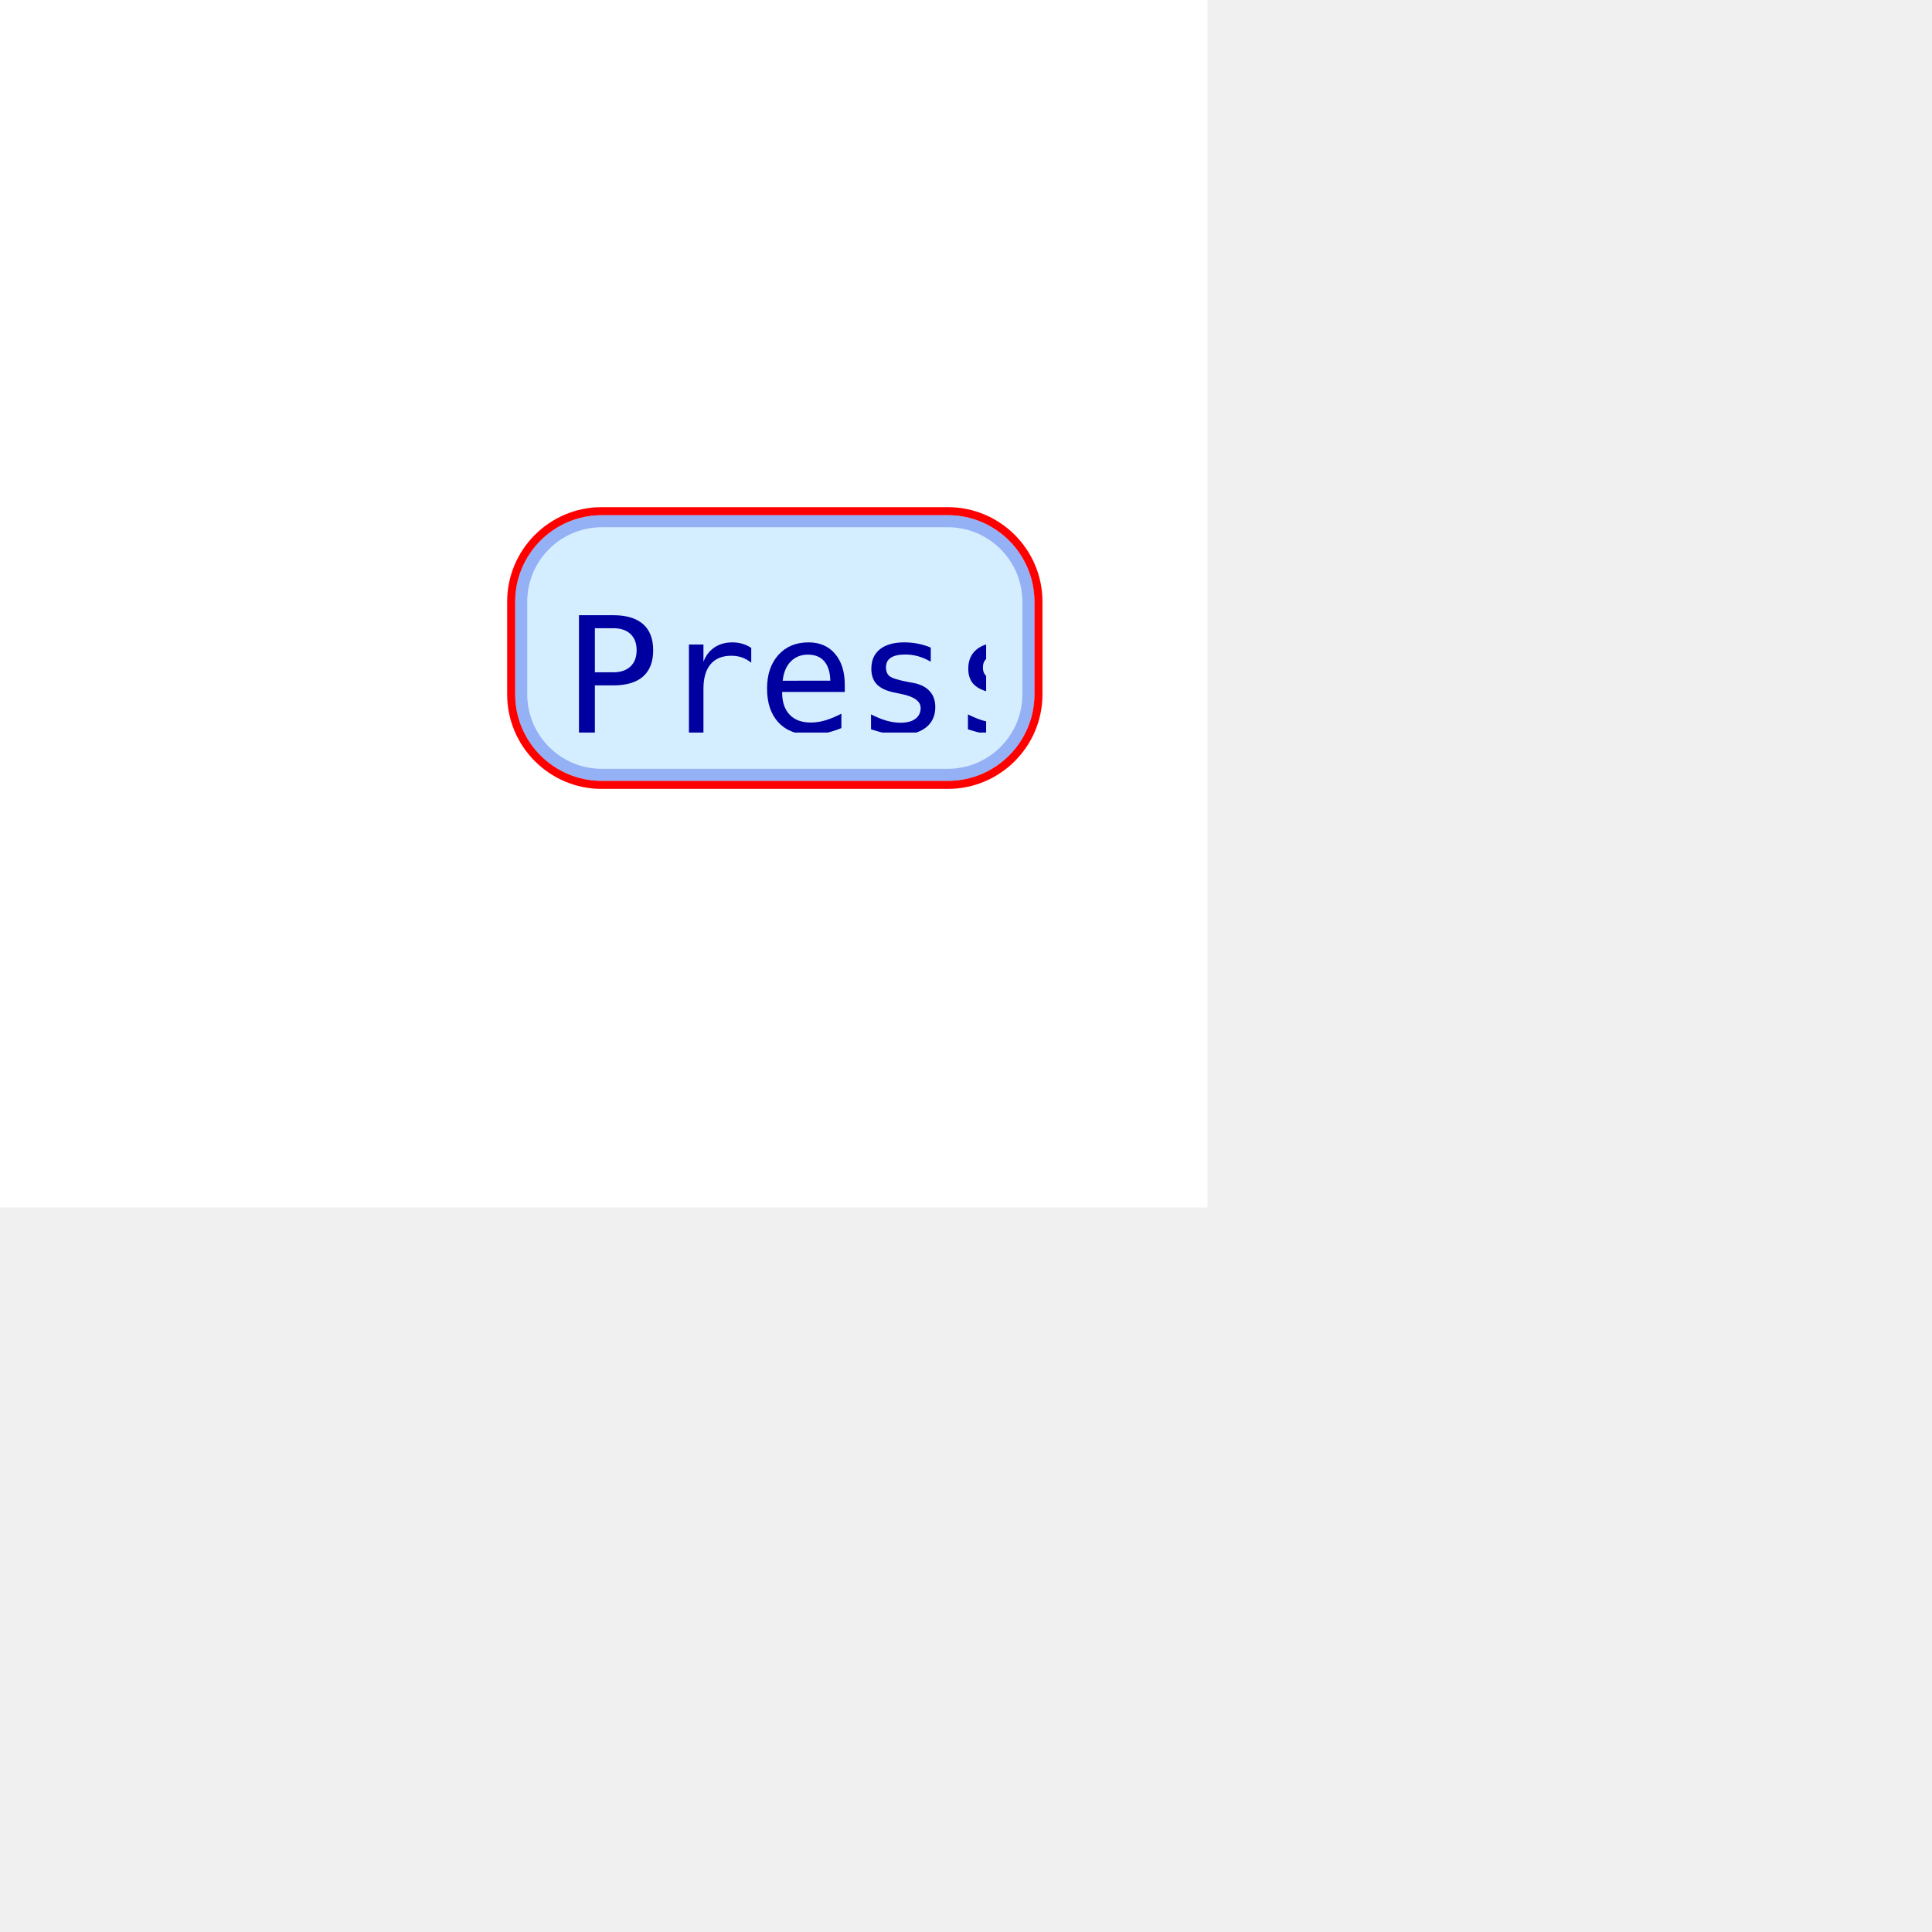
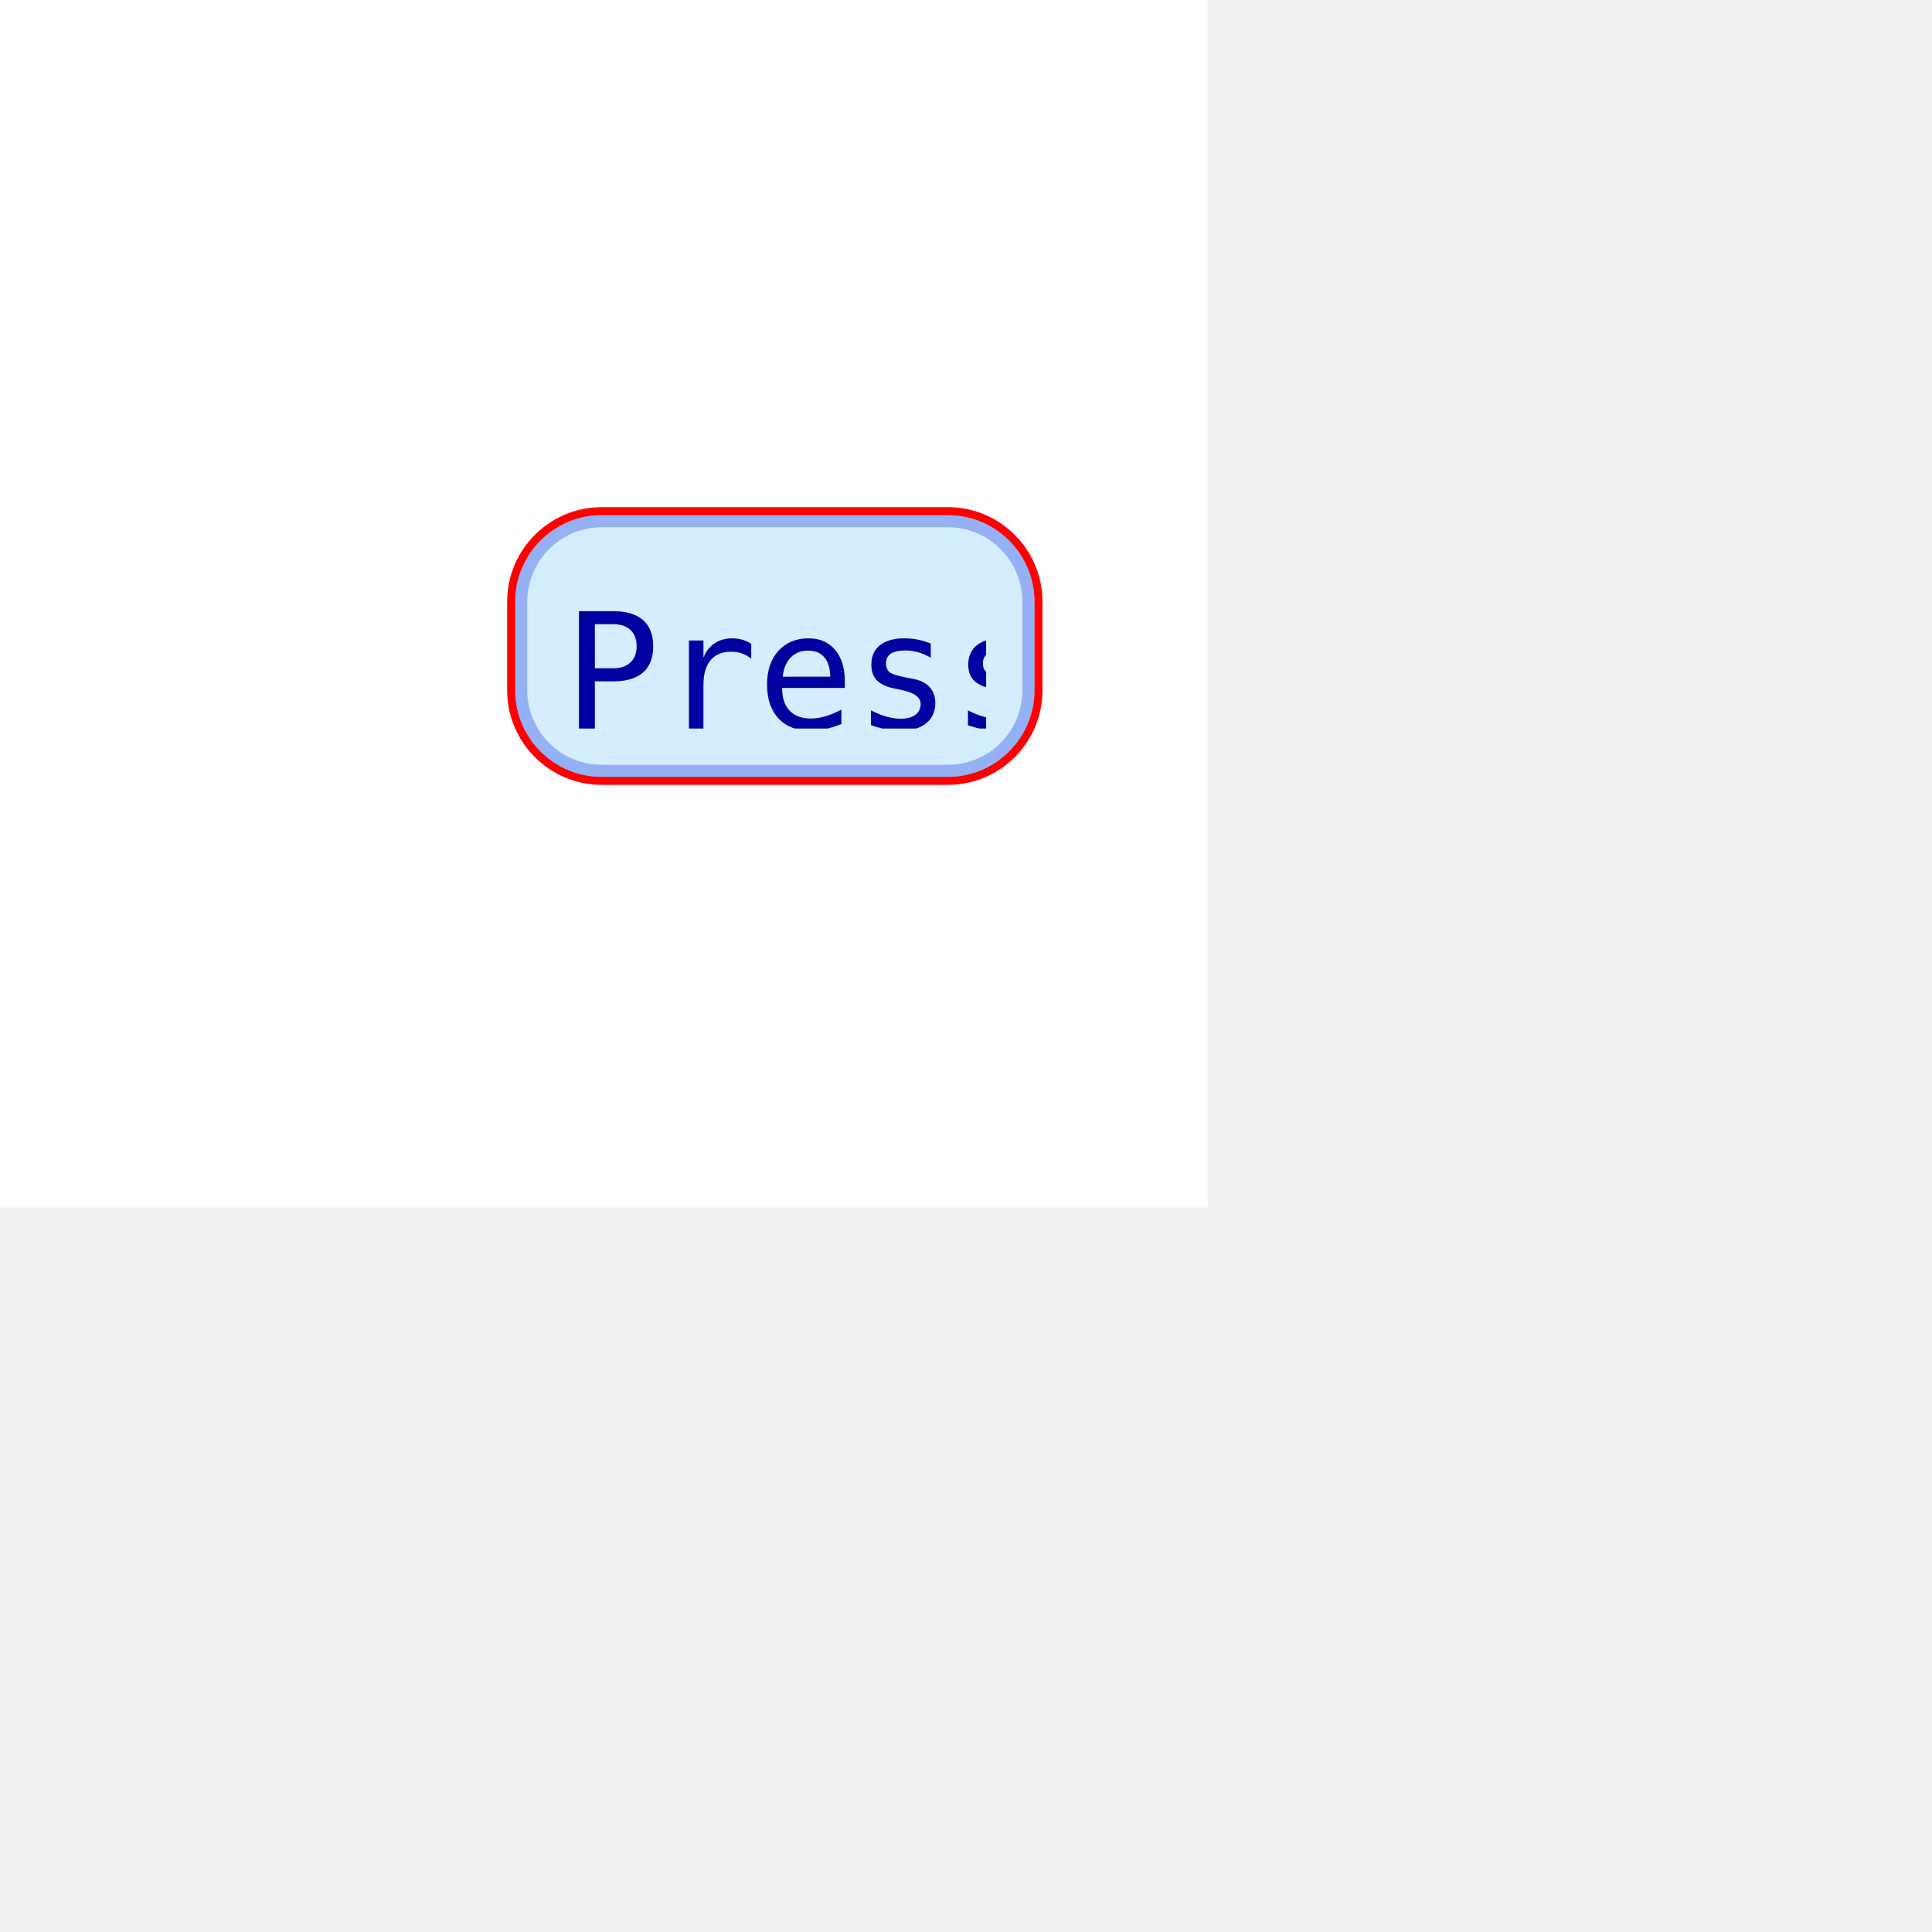
<svg xmlns="http://www.w3.org/2000/svg" version="1.1" viewBox="0 0 480 480">
  <defs>
    <clipPath id="clip_0">
      <polygon points="0 0,300 0,300 300,0 300" />
    </clipPath>
  </defs>
  <g clip-path="url(#clip_0)">
    <path style="fill:#FFFFFF;" d="M 0,0 L 300,0 L 300,300 L 0,300 L 0,0 Z" />
-     <path style="fill:#FF0000;" d="M 126,149.50 C 126,136.53 136.53,126 149.50,126 L 235.50,126 C 248.47,126 259,136.53 259,149.50 L 259,172.50 C 259,185.47 248.47,196 235.50,196 L 149.50,196 C 136.53,196 126,185.47 126,172.50 L 126,149.50 M 149.50,128 C 137.64,128 128,137.64 128,149.50 L 128,172.50 C 128,184.36 137.64,194 149.50,194 L 235.50,194 C 247.36,194 257,184.36 257,172.50 L 257,149.50 C 257,137.64 247.36,128 235.50,128 L 149.50,128 Z" />
-     <path style="fill:#ADDFFF;fill-opacity:0.50" d="M 149.50,131 C 139.30,131 131,139.30 131,149.50 L 131,172.50 C 131,182.70 139.30,191 149.50,191 L 235.50,191 C 245.70,191 254,182.70 254,172.50 L 254,149.50 C 254,139.30 245.70,131 235.50,131 L 149.50,131 Z" />
-     <path style="fill:#2B65EC;fill-opacity:0.50" d="M 128,149.50 C 128,137.64 137.64,128 149.50,128 L 235.50,128 C 247.36,128 257,137.64 257,149.50 L 257,172.50 C 257,184.36 247.36,194 235.50,194 L 149.50,194 C 137.64,194 128,184.36 128,172.50 L 128,149.50 M 149.50,131 C 139.30,131 131,139.30 131,149.50 L 131,172.50 C 131,182.70 139.30,191 149.50,191 L 235.50,191 C 245.70,191 254,182.70 254,172.50 L 254,149.50 C 254,139.30 245.70,131 235.50,131 L 149.50,131 Z" />
+     <path style="fill:#FF0000;" d="M 126,149.50 C 126,136.53 136.53,126 149.50,126 L 235.50,126 C 248.47,126 259,136.53 259,149.50 L 259,171.50 C 259,184.47 248.47,195 235.50,195 L 149.50,195 C 136.53,195 126,184.47 126,171.50 L 126,149.50 M 149.50,128 C 137.64,128 128,137.64 128,149.50 L 128,171.50 C 128,183.36 137.64,193 149.50,193 L 235.50,193 C 247.36,193 257,183.36 257,171.50 L 257,149.50 C 257,137.64 247.36,128 235.50,128 L 149.50,128 Z" />
+     <path style="fill:#ADDFFF;fill-opacity:0.50" d="M 149.50,131 C 139.30,131 131,139.30 131,149.50 L 131,171.50 C 131,181.70 139.30,190 149.50,190 L 235.50,190 C 245.70,190 254,181.70 254,171.50 L 254,149.50 C 254,139.30 245.70,131 235.50,131 L 149.50,131 Z" />
+     <path style="fill:#2B65EC;fill-opacity:0.50" d="M 128,149.50 C 128,137.64 137.64,128 149.50,128 L 235.50,128 C 247.36,128 257,137.64 257,149.50 L 257,171.50 C 257,183.36 247.36,193 235.50,193 L 149.50,193 C 137.64,193 128,183.36 128,171.50 L 128,149.50 M 149.50,131 C 139.30,131 131,139.30 131,149.50 L 131,171.50 C 131,181.70 139.30,190 149.50,190 L 235.50,190 C 245.70,190 254,181.70 254,171.50 L 254,149.50 C 254,139.30 245.70,131 235.50,131 L 149.50,131 Z" />
    <defs>
      <clipPath id="clip_1">
-         <polygon points="140 140,245 140,245 182,140 182" />
+         <polygon points="140 140,245 140,245 181,140 181" />
      </clipPath>
    </defs>
    <g clip-path="url(#clip_1)">
-       <text x="140" y="182" xml:space="preserve" style="font-size:40px;font-family:Cerial,monospace;fill:#0000A0;">Press</text>
+       <text x="140" y="181" xml:space="preserve" style="font-size:40px;font-family:Cerial,monospace;fill:#0000A0;">Press</text>
    </g>
  </g>
</svg>
